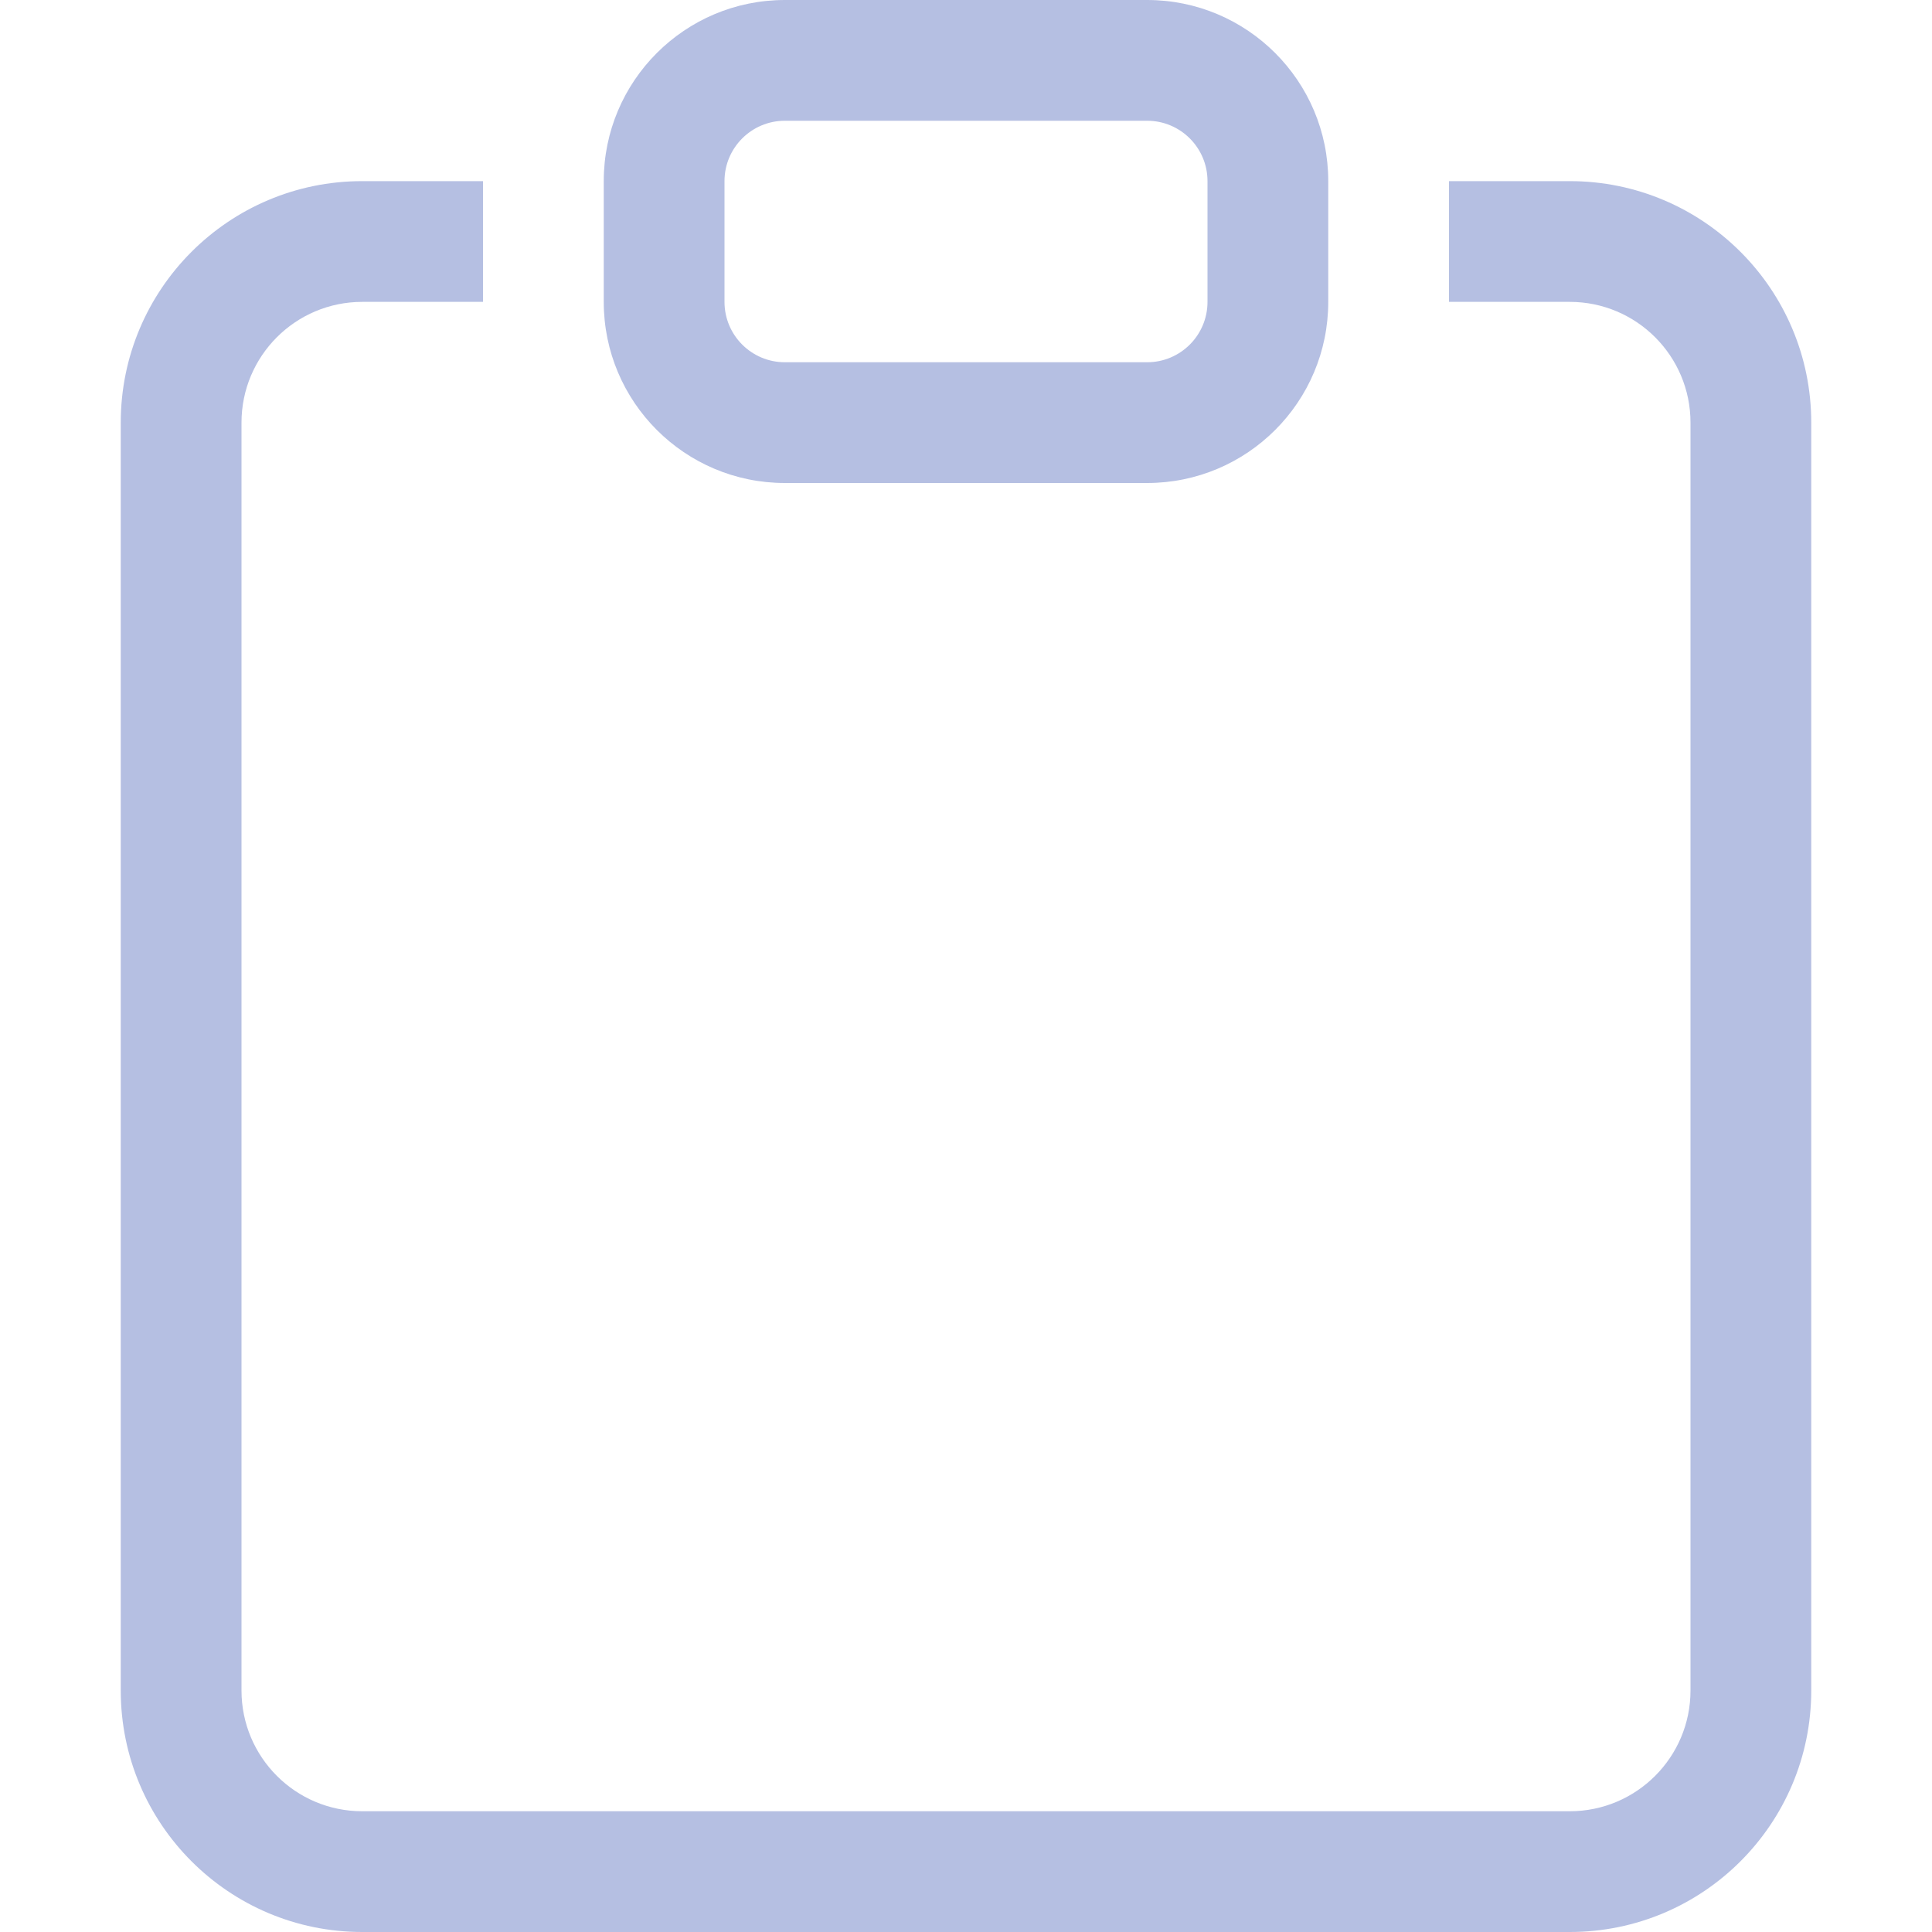
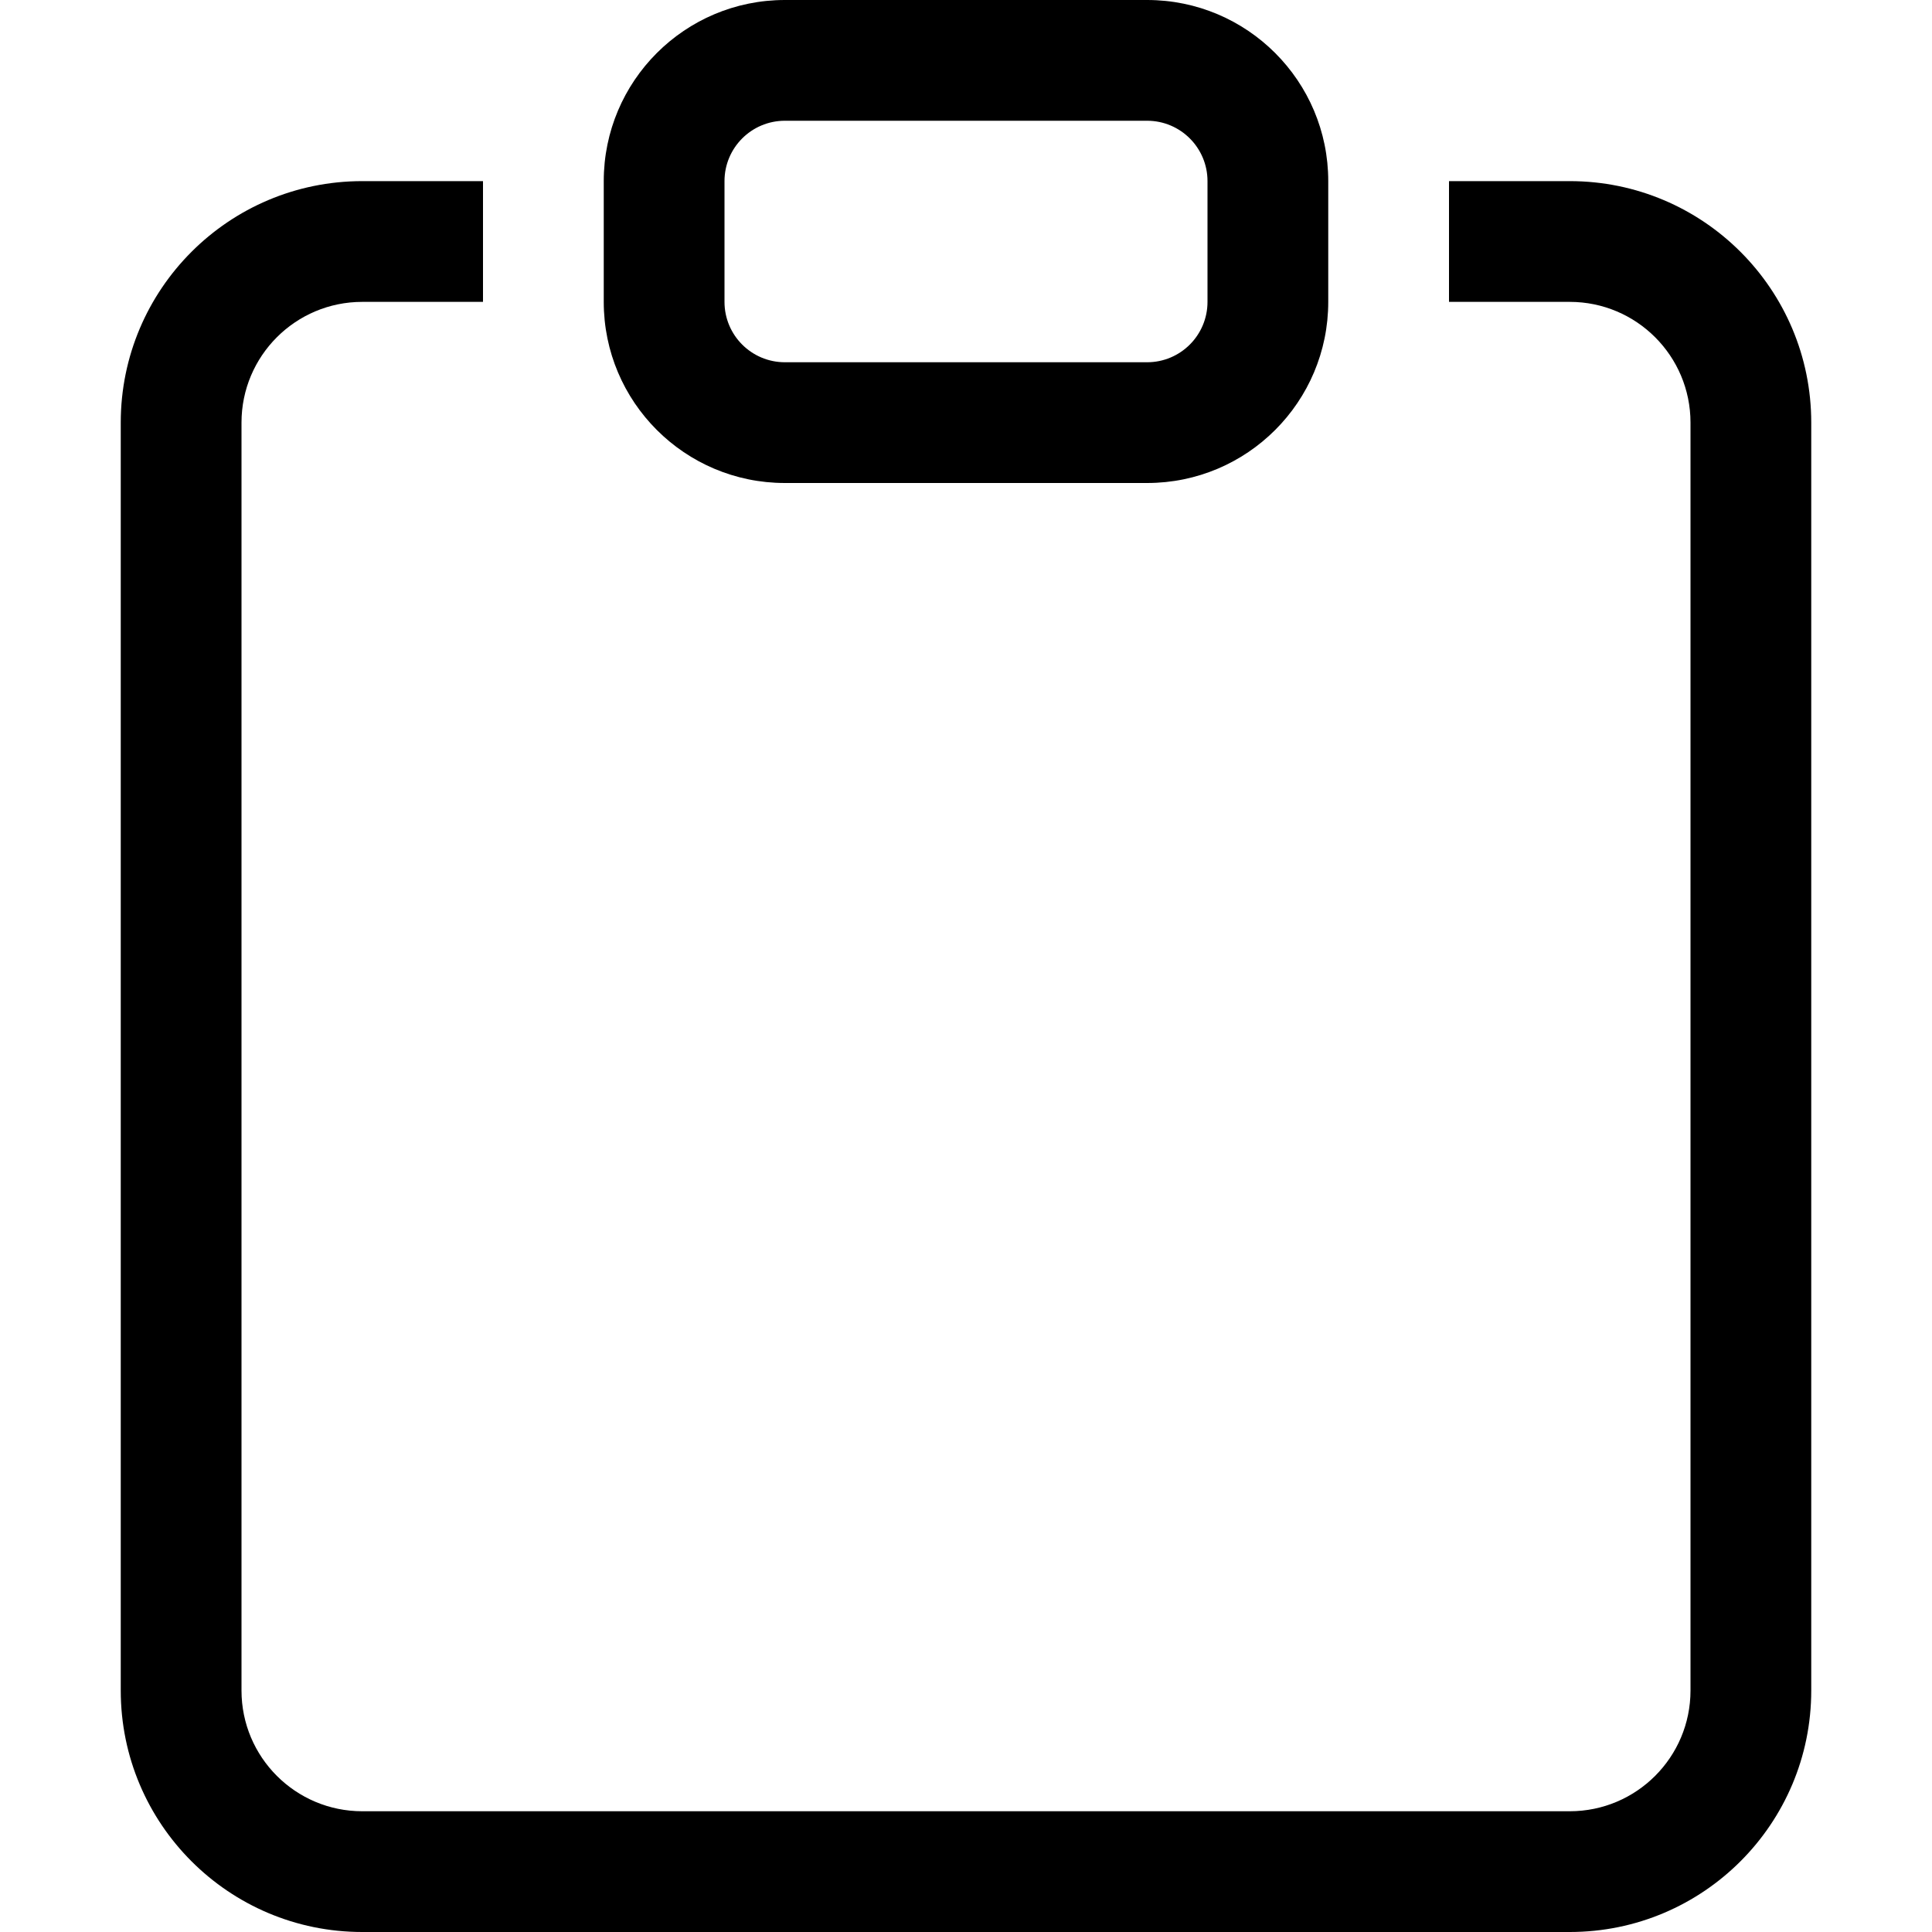
- <svg xmlns="http://www.w3.org/2000/svg" width="16" height="16" fill="#b5bfe2" class="bi bi-clipboard" viewBox="0 0 16 16">
+ <svg xmlns="http://www.w3.org/2000/svg" width="16" height="16" fill="currentColor" class="bi bi-clipboard" viewBox="0 0 16 16">
  <path d="M4 1.5H3a2 2 0 0 0-2 2V14a2 2 0 0 0 2 2h10a2 2 0 0 0 2-2V3.5a2 2 0 0 0-2-2h-1v1h1a1 1 0 0 1 1 1V14a1 1 0 0 1-1 1H3a1 1 0 0 1-1-1V3.5a1 1 0 0 1 1-1h1v-1z" />
  <path d="M9.5 1a.5.5 0 0 1 .5.5v1a.5.5 0 0 1-.5.5h-3a.5.5 0 0 1-.5-.5v-1a.5.5 0 0 1 .5-.5h3zm-3-1A1.5 1.5 0 0 0 5 1.5v1A1.5 1.5 0 0 0 6.5 4h3A1.5 1.5 0 0 0 11 2.5v-1A1.5 1.5 0 0 0 9.5 0h-3z" />
</svg>
